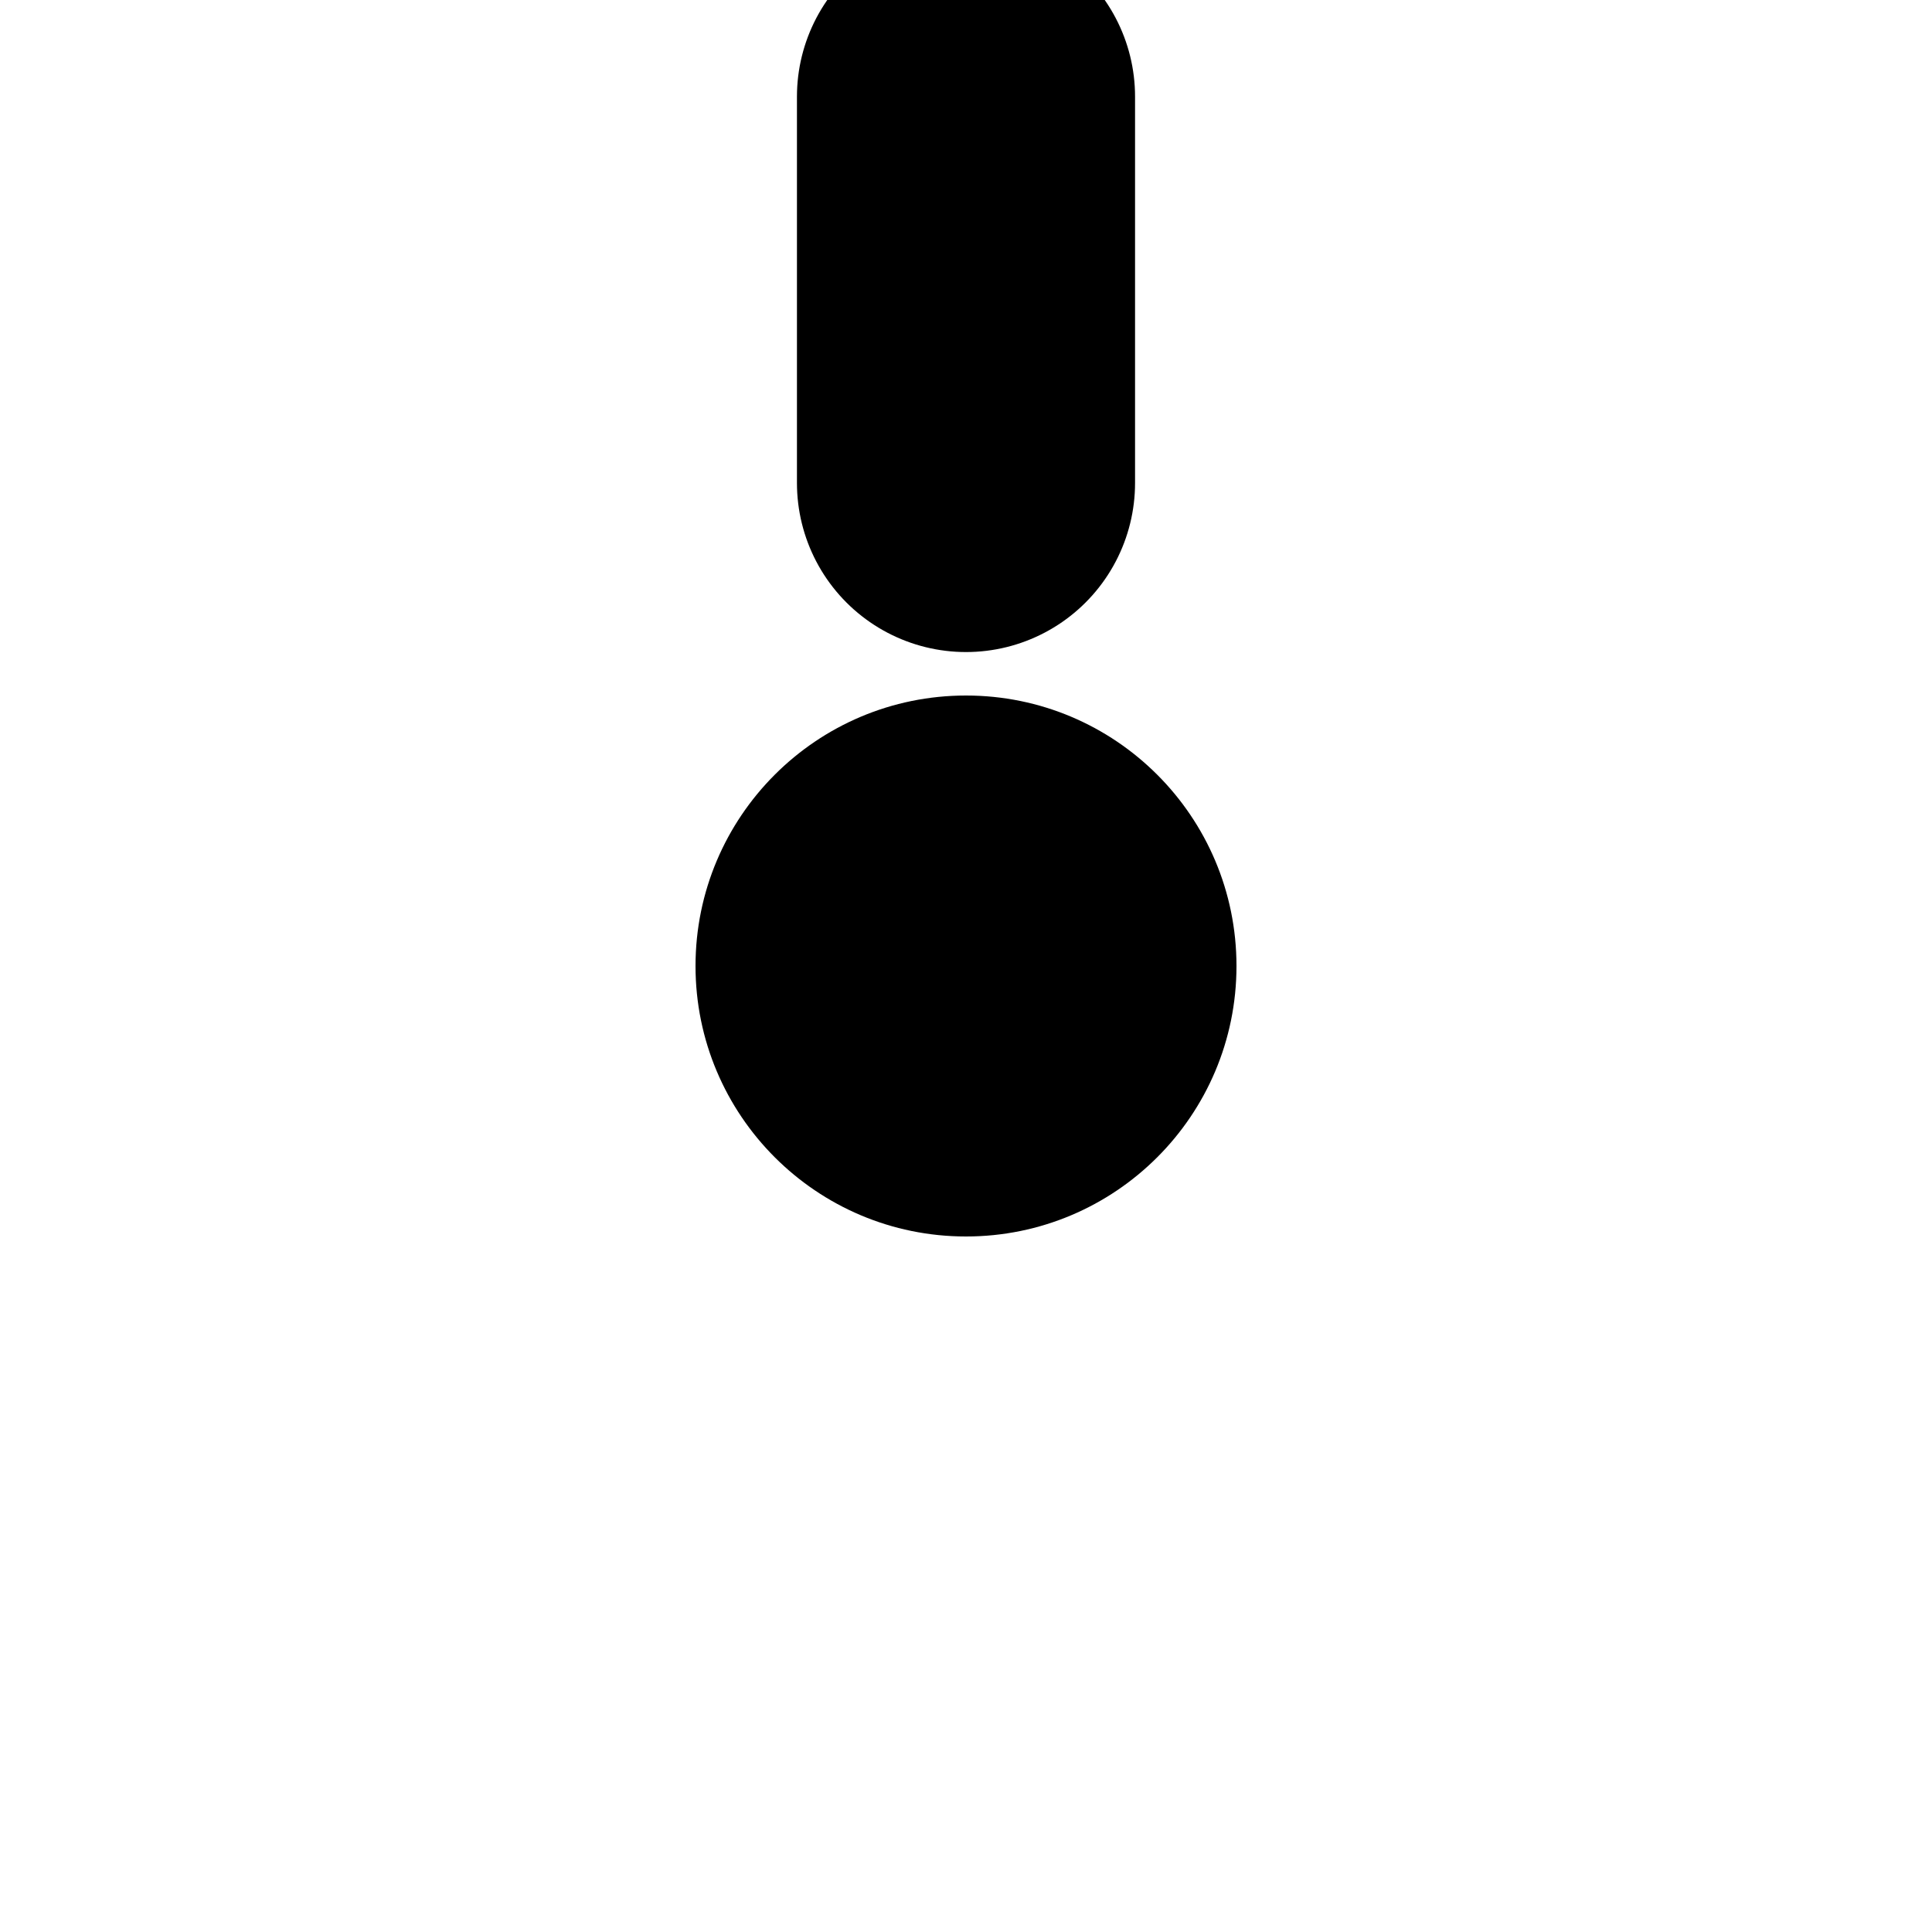
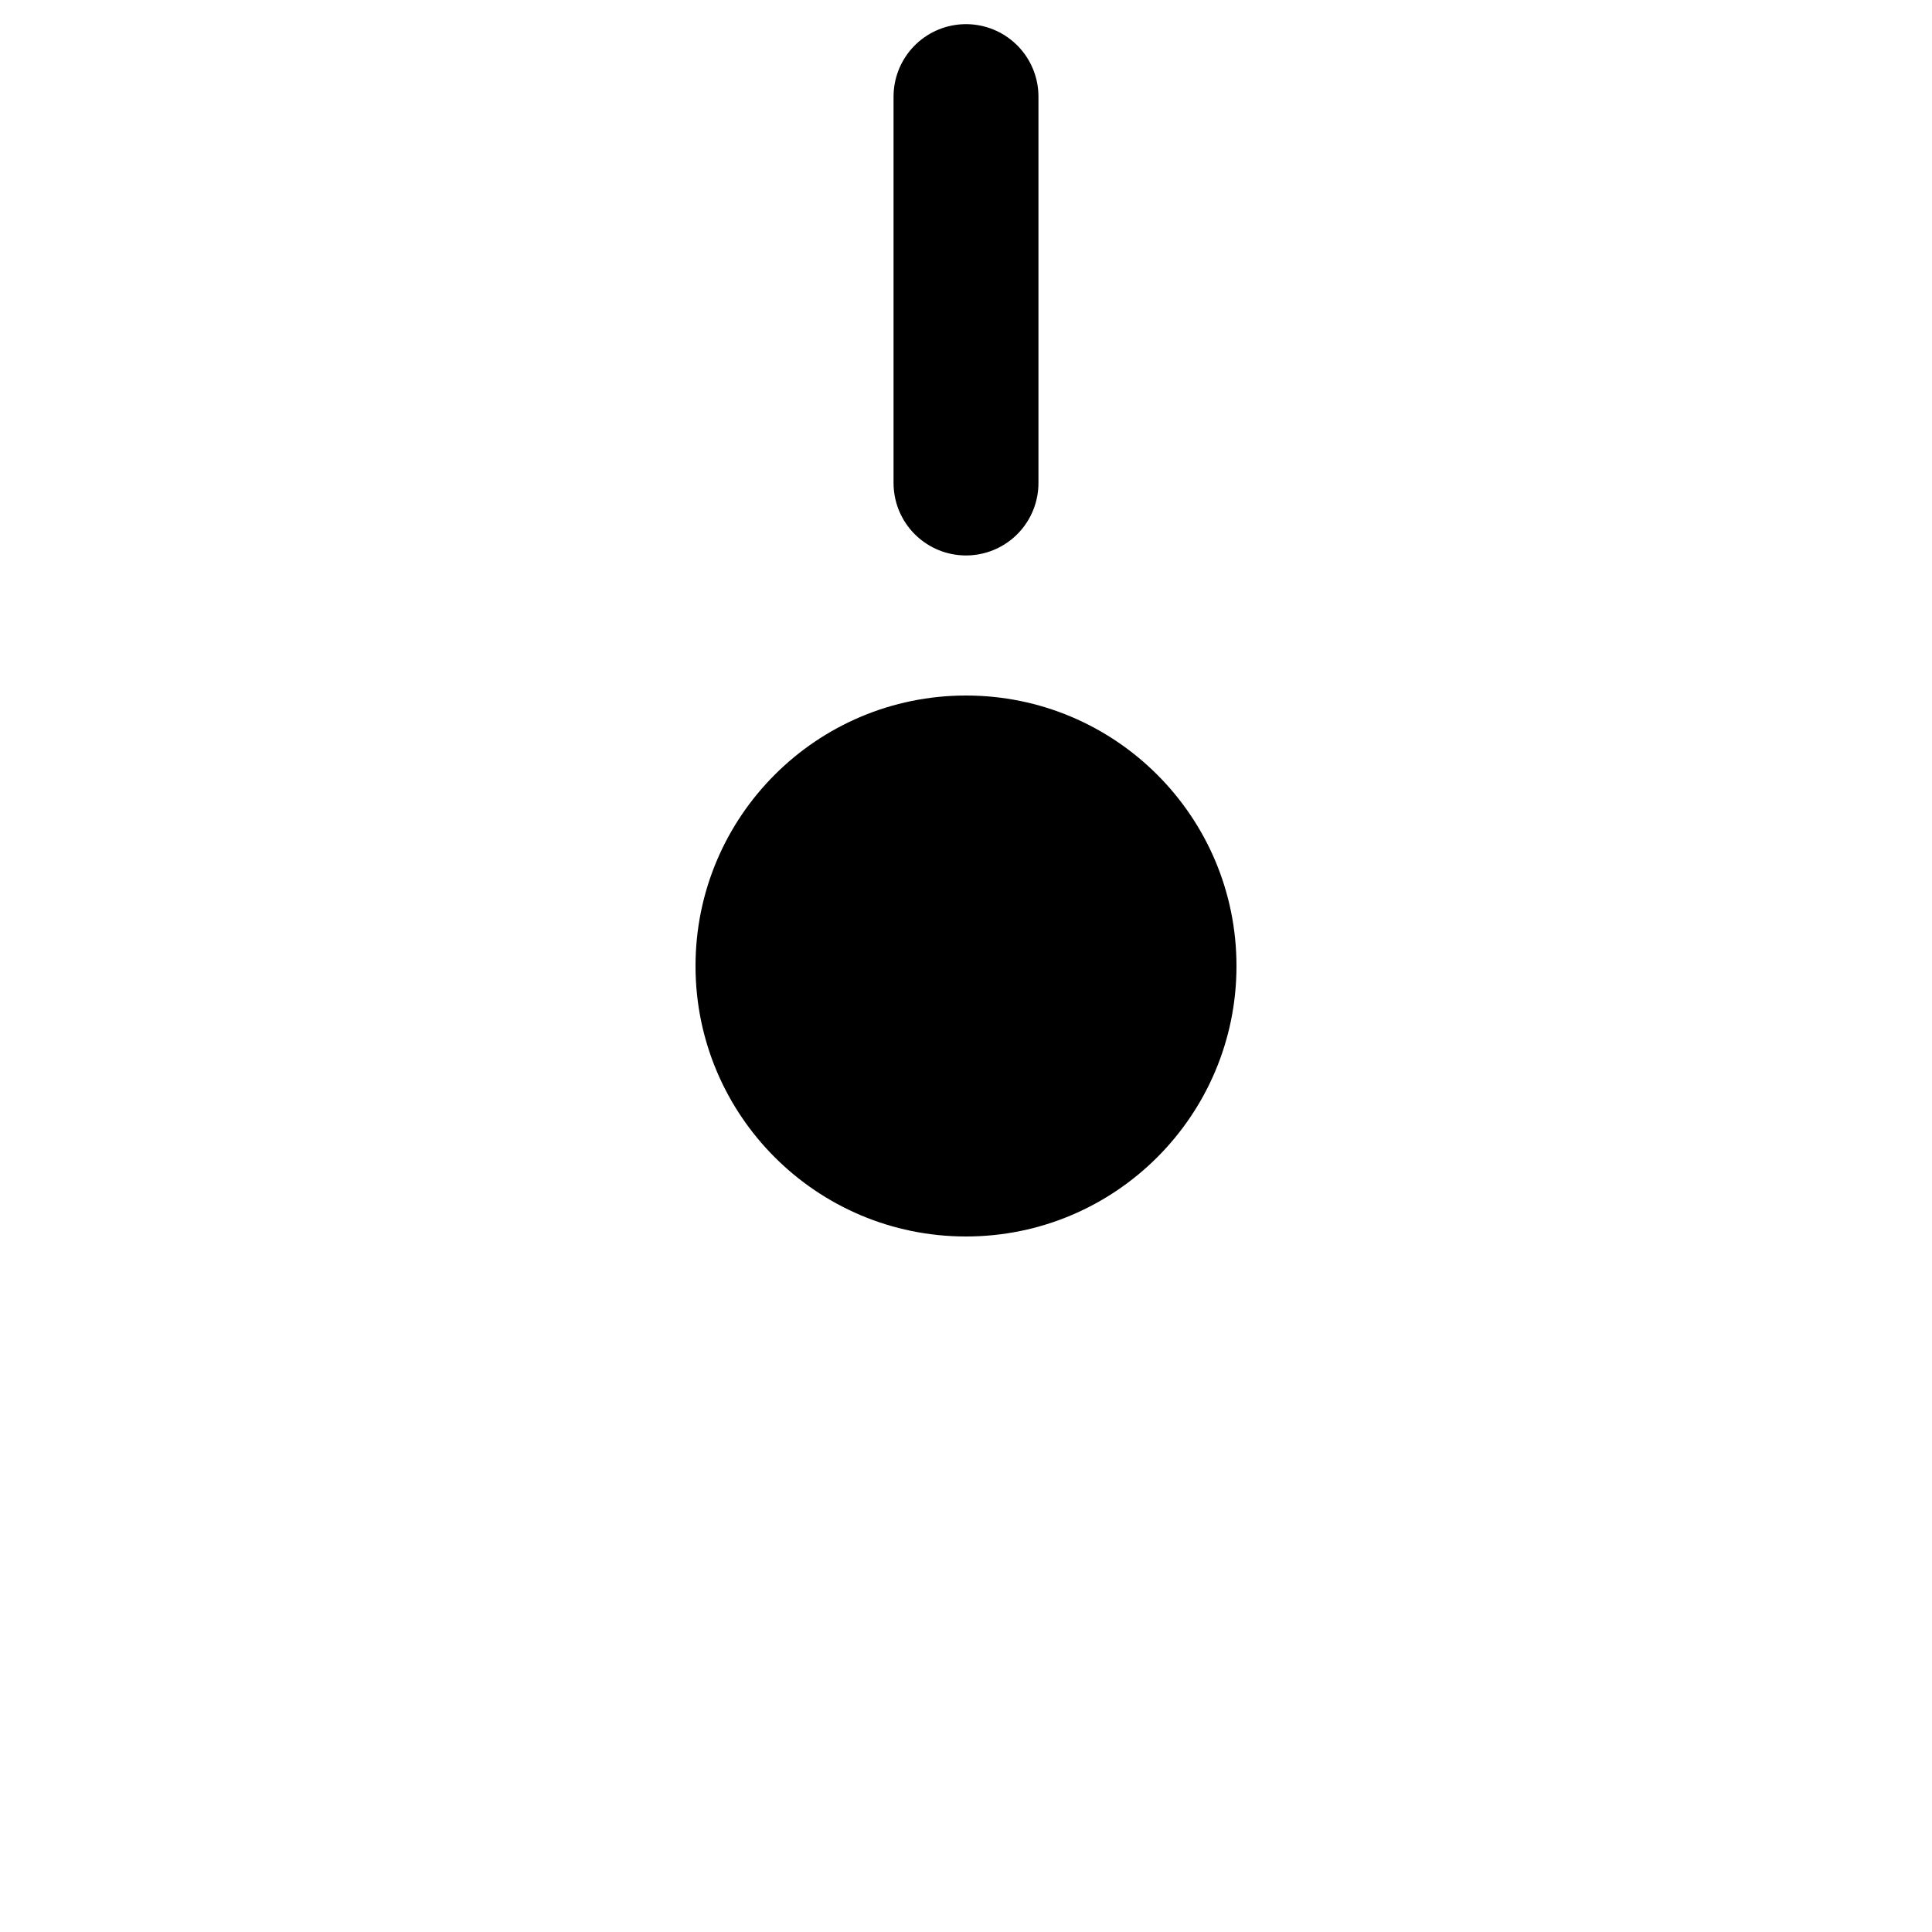
<svg xmlns="http://www.w3.org/2000/svg" viewBox="0 0 200 200">
-   <line x1="100" y1="10" x2="100" y2="50" stroke="currentColor" stroke-width="35" stroke-linecap="round" />
+   <line x1="100" y1="10" x2="100" y2="50" stroke="currentColor" stroke-width="15" stroke-linecap="round" />
  <circle cx="100" cy="100" r="28" fill="currentColor" />
  <circle cx="100" cy="95" r="5" fill="currentColor">
    <animateMotion dur="1.2s" begin="0s" repeatCount="indefinite" path="M0,0 L-55,145" />
    <animate attributeName="opacity" values="1;0" dur="1.2s" repeatCount="indefinite" />
  </circle>
  <circle cx="100" cy="95" r="10" fill="currentColor">
    <animateMotion dur="1.0s" begin="0.15s" repeatCount="indefinite" path="M0,0 L-40,155" />
    <animate attributeName="opacity" values="1;0" dur="1.0s" begin="0.15s" repeatCount="indefinite" />
  </circle>
  <circle cx="100" cy="95" r="10" fill="currentColor">
    <animateMotion dur="1.1s" begin="0.3s" repeatCount="indefinite" path="M0,0 L-20,150" />
    <animate attributeName="opacity" values="1;0" dur="1.1s" begin="0.3s" repeatCount="indefinite" />
  </circle>
  <circle cx="100" cy="95" r="10" fill="currentColor">
    <animateMotion dur="0.9s" begin="0.45s" repeatCount="indefinite" path="M0,0 L0,155" />
    <animate attributeName="opacity" values="1;0" dur="0.9s" begin="0.45s" repeatCount="indefinite" />
  </circle>
  <circle cx="100" cy="95" r="10" fill="currentColor">
    <animateMotion dur="1.0s" begin="0.2s" repeatCount="indefinite" path="M0,0 L20,160" />
    <animate attributeName="opacity" values="1;0" dur="1.0s" begin="0.2s" repeatCount="indefinite" />
  </circle>
  <circle cx="100" cy="95" r="10" fill="currentColor">
    <animateMotion dur="1.15s" begin="0.55s" repeatCount="indefinite" path="M0,0 L40,165" />
    <animate attributeName="opacity" values="1;0" dur="1.15s" begin="0.55s" repeatCount="indefinite" />
  </circle>
  <circle cx="100" cy="95" r="10" fill="currentColor">
    <animateMotion dur="1.2s" begin="0.75s" repeatCount="indefinite" path="M0,0 L55,170" />
    <animate attributeName="opacity" values="1;0" dur="1.2s" begin="0.75s" repeatCount="indefinite" />
  </circle>
</svg>
